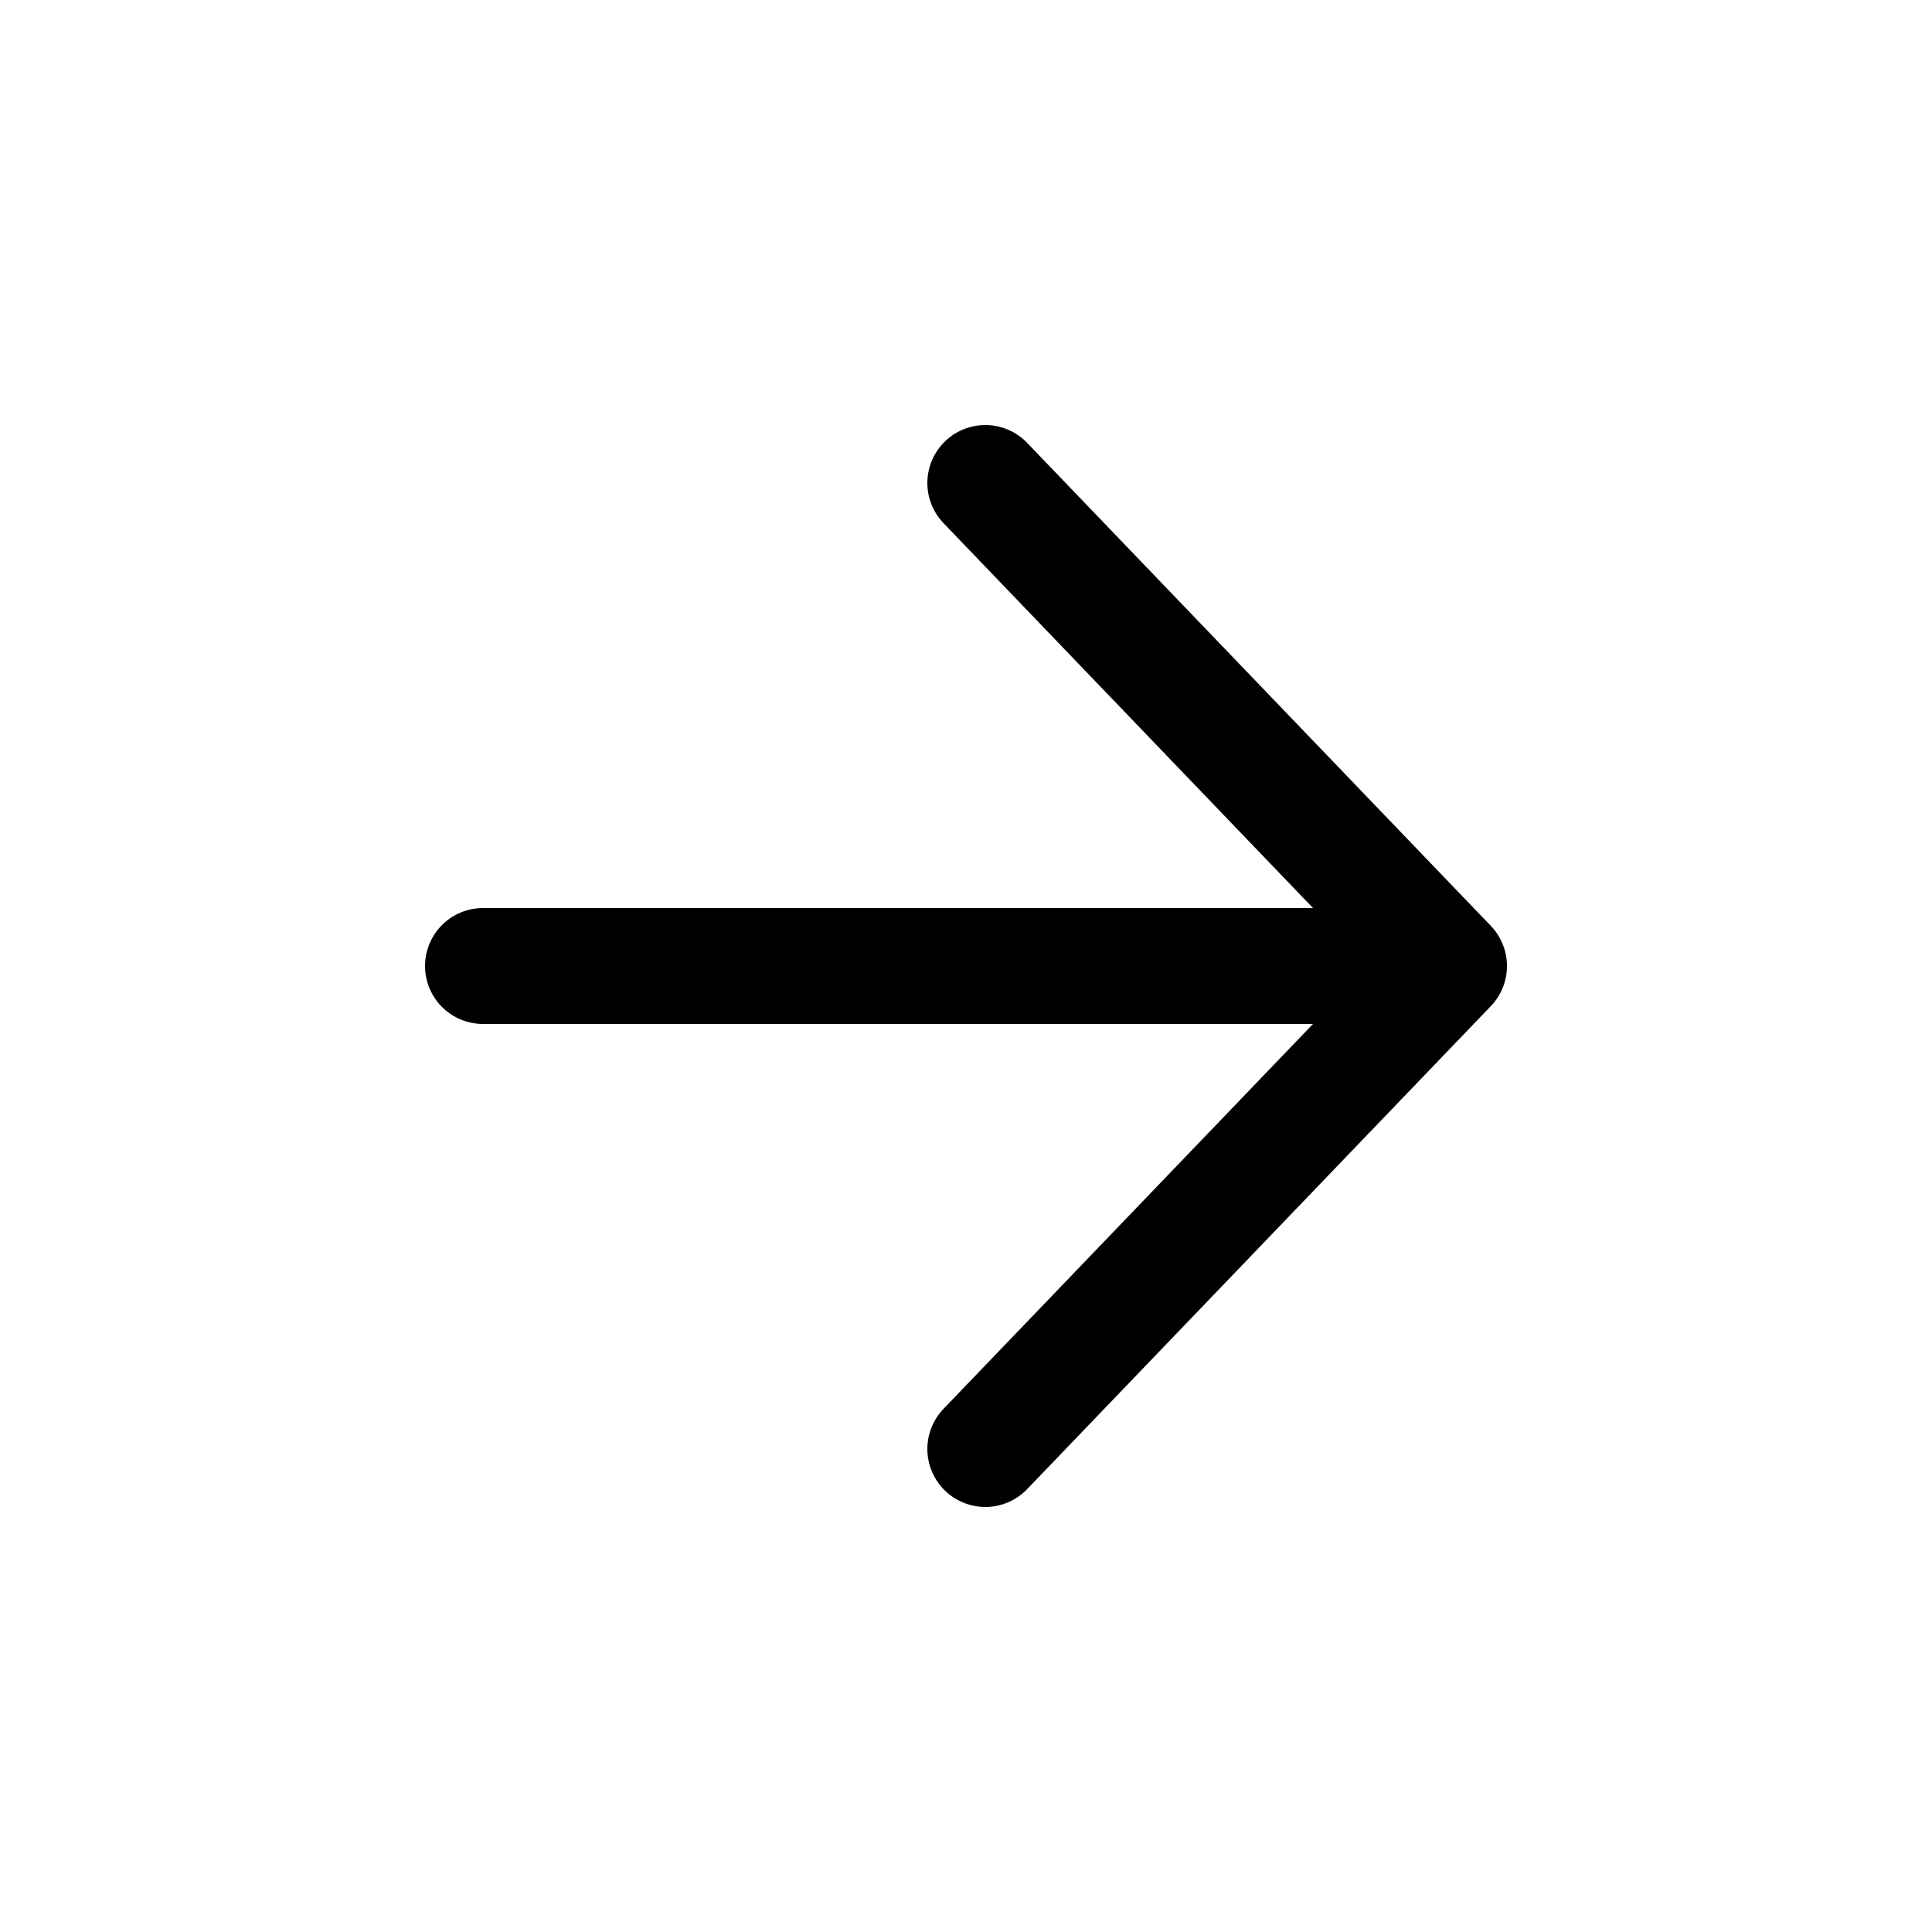
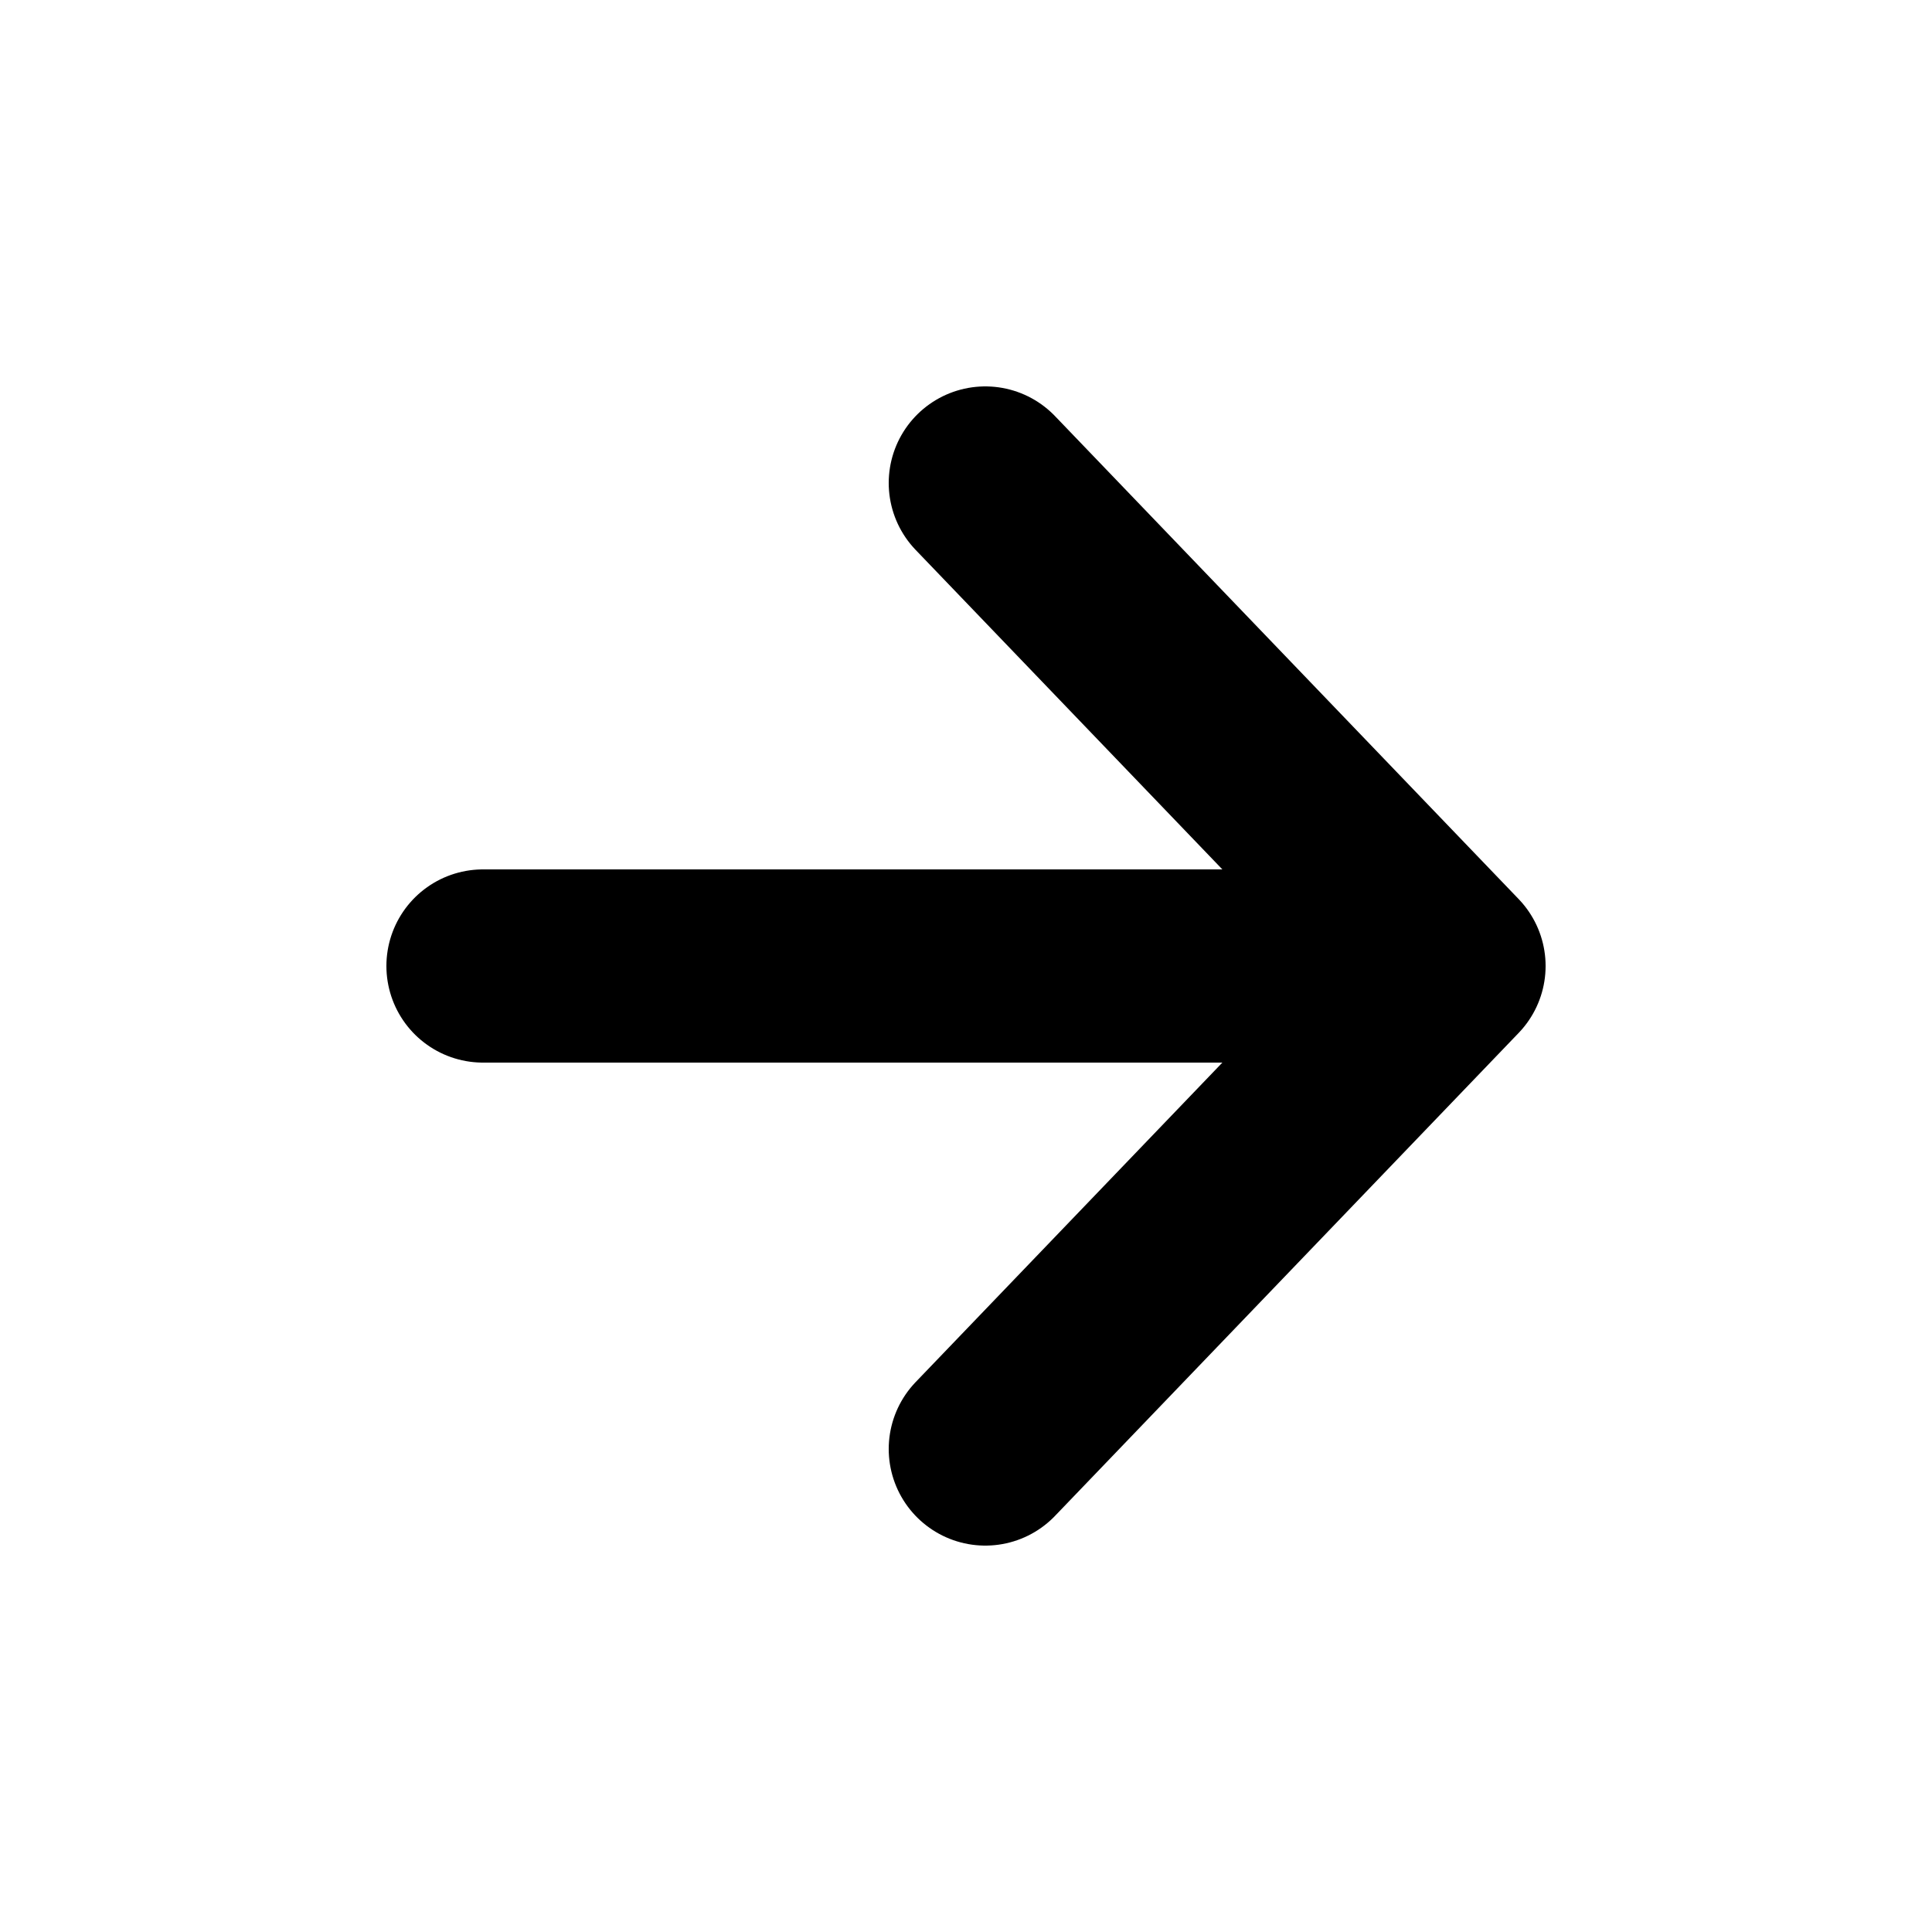
<svg xmlns="http://www.w3.org/2000/svg" viewBox="0 0 20 20" fill="none">
-   <path d="M5 10H15M15 10L10.2 5M15 10L10.2 15" stroke="currentColor" stroke-width="1.2" stroke-linecap="round" stroke-linejoin="round" />
+   <path d="M5 10H15M15 10L10.2 5M15 10L10.2 15" stroke="currentColor" stroke-width="2" stroke-linecap="round" stroke-linejoin="round" />
</svg>
